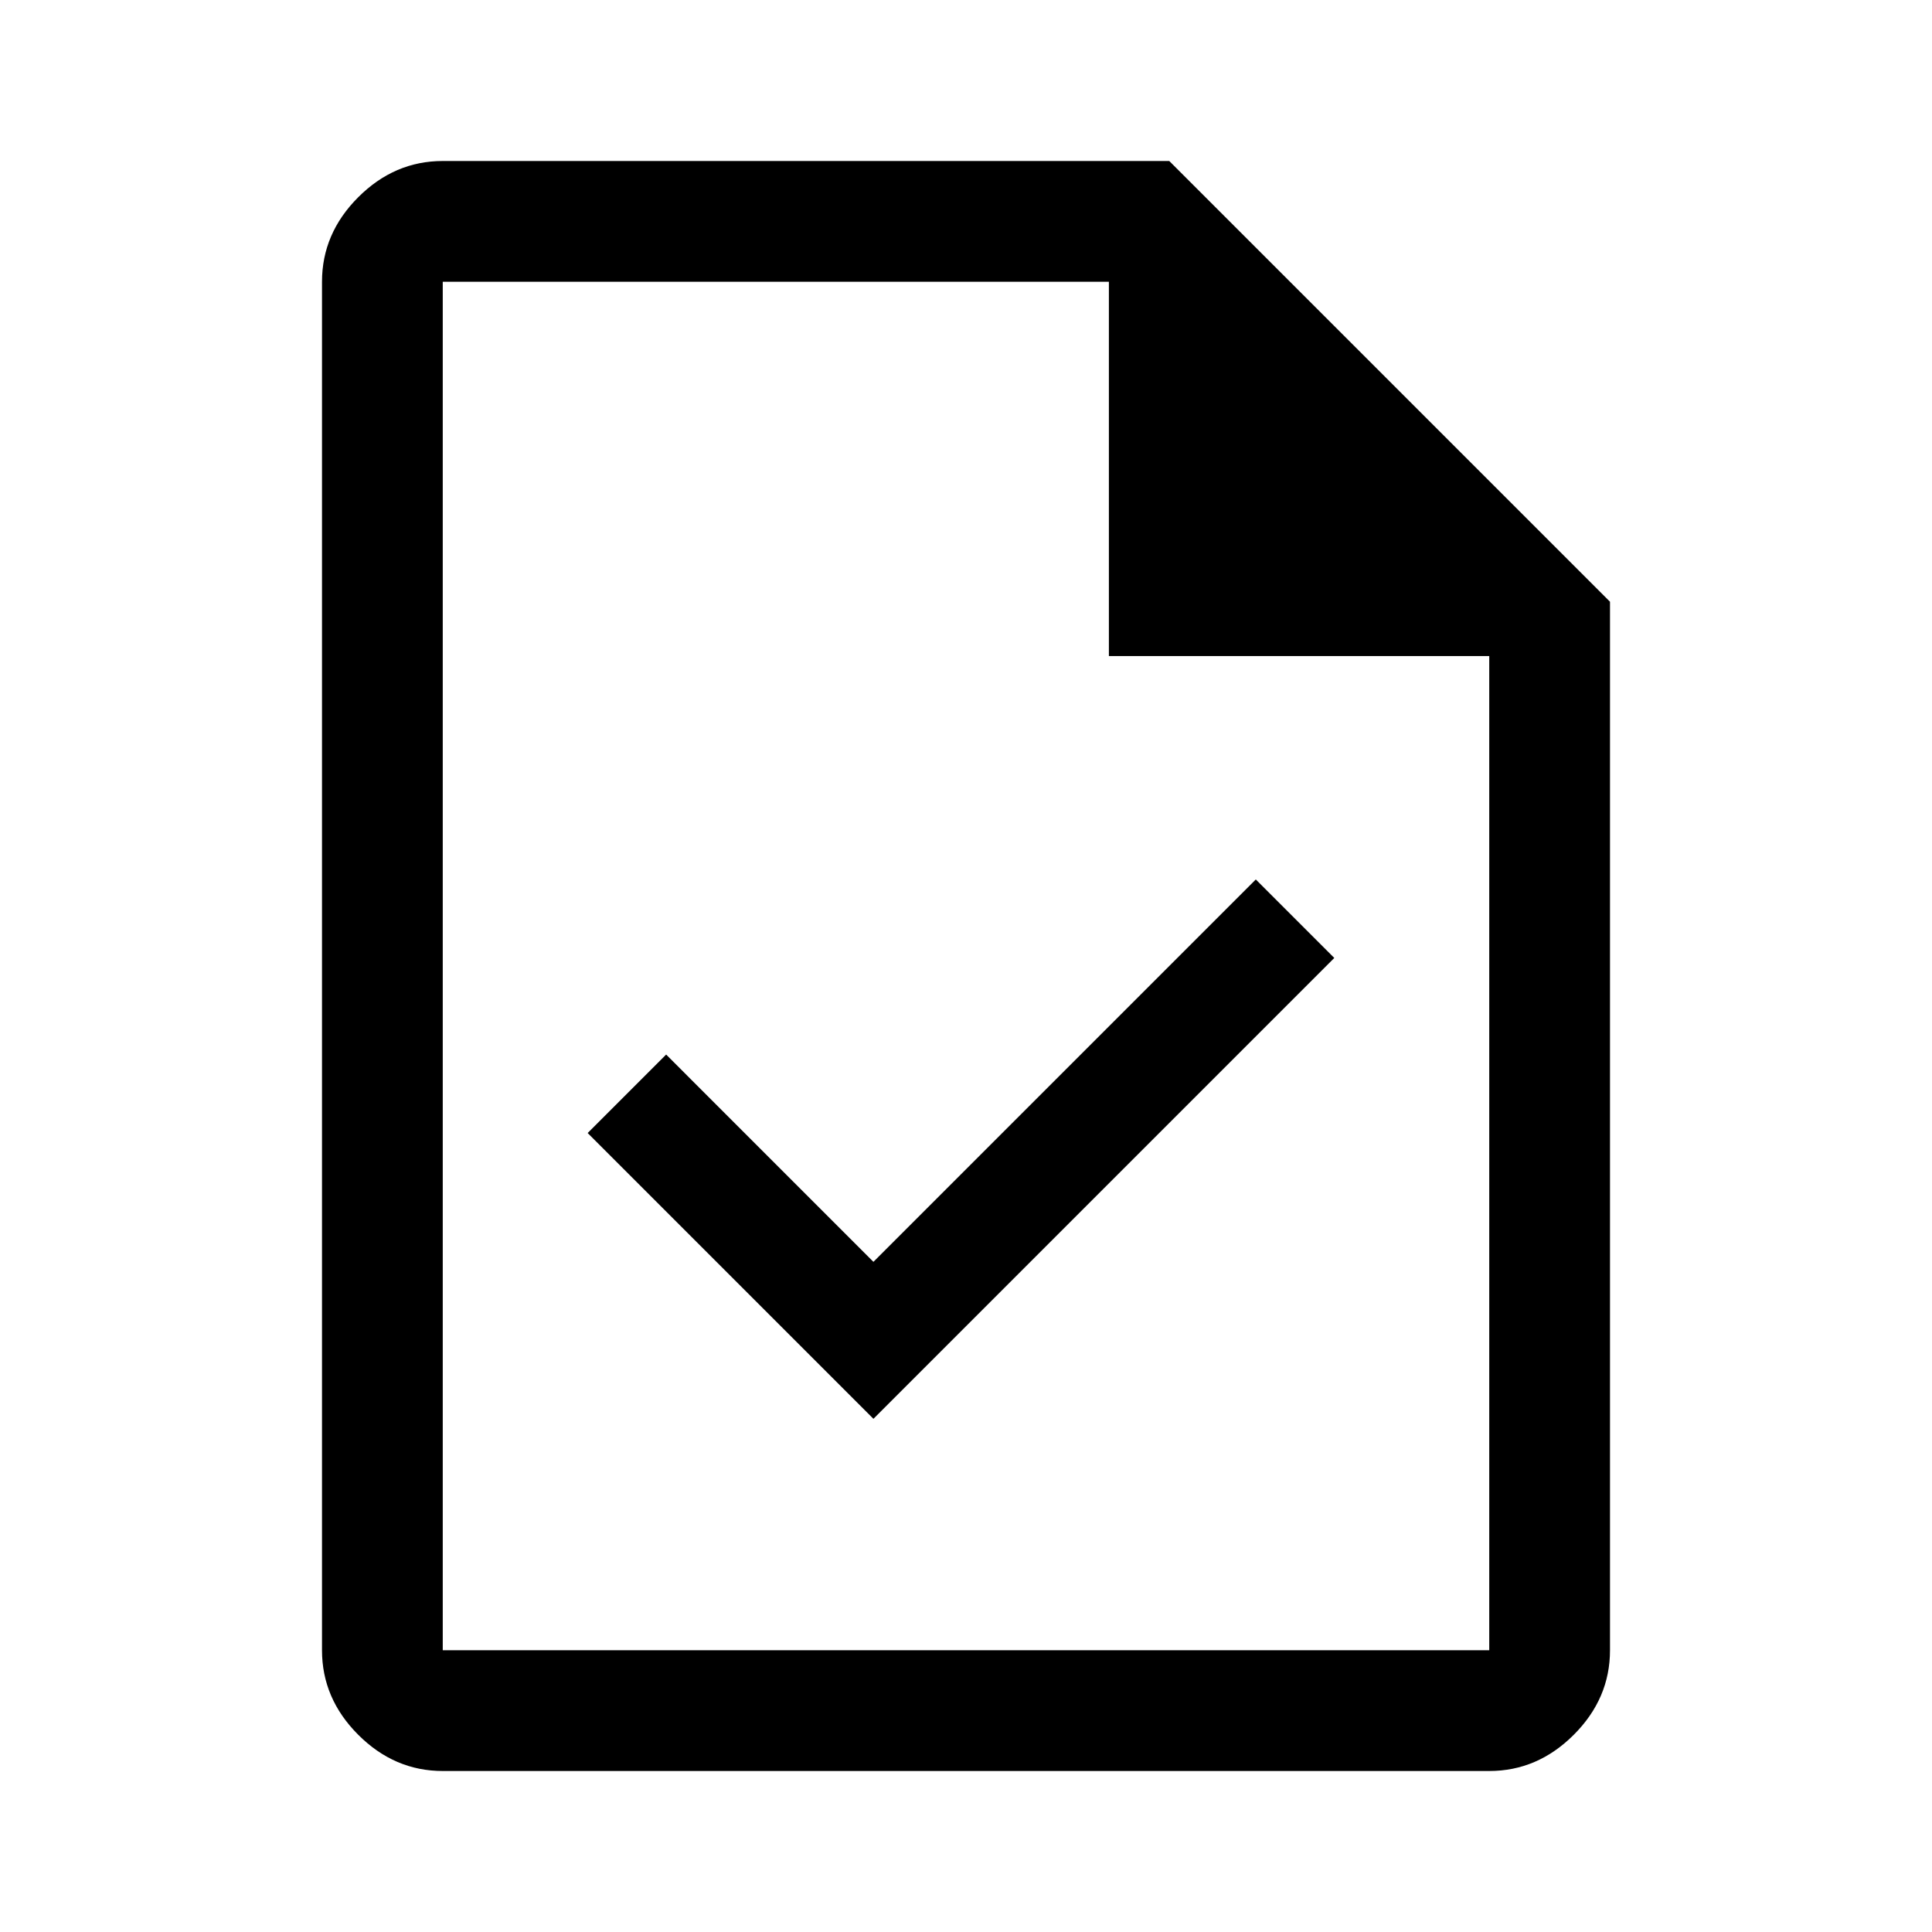
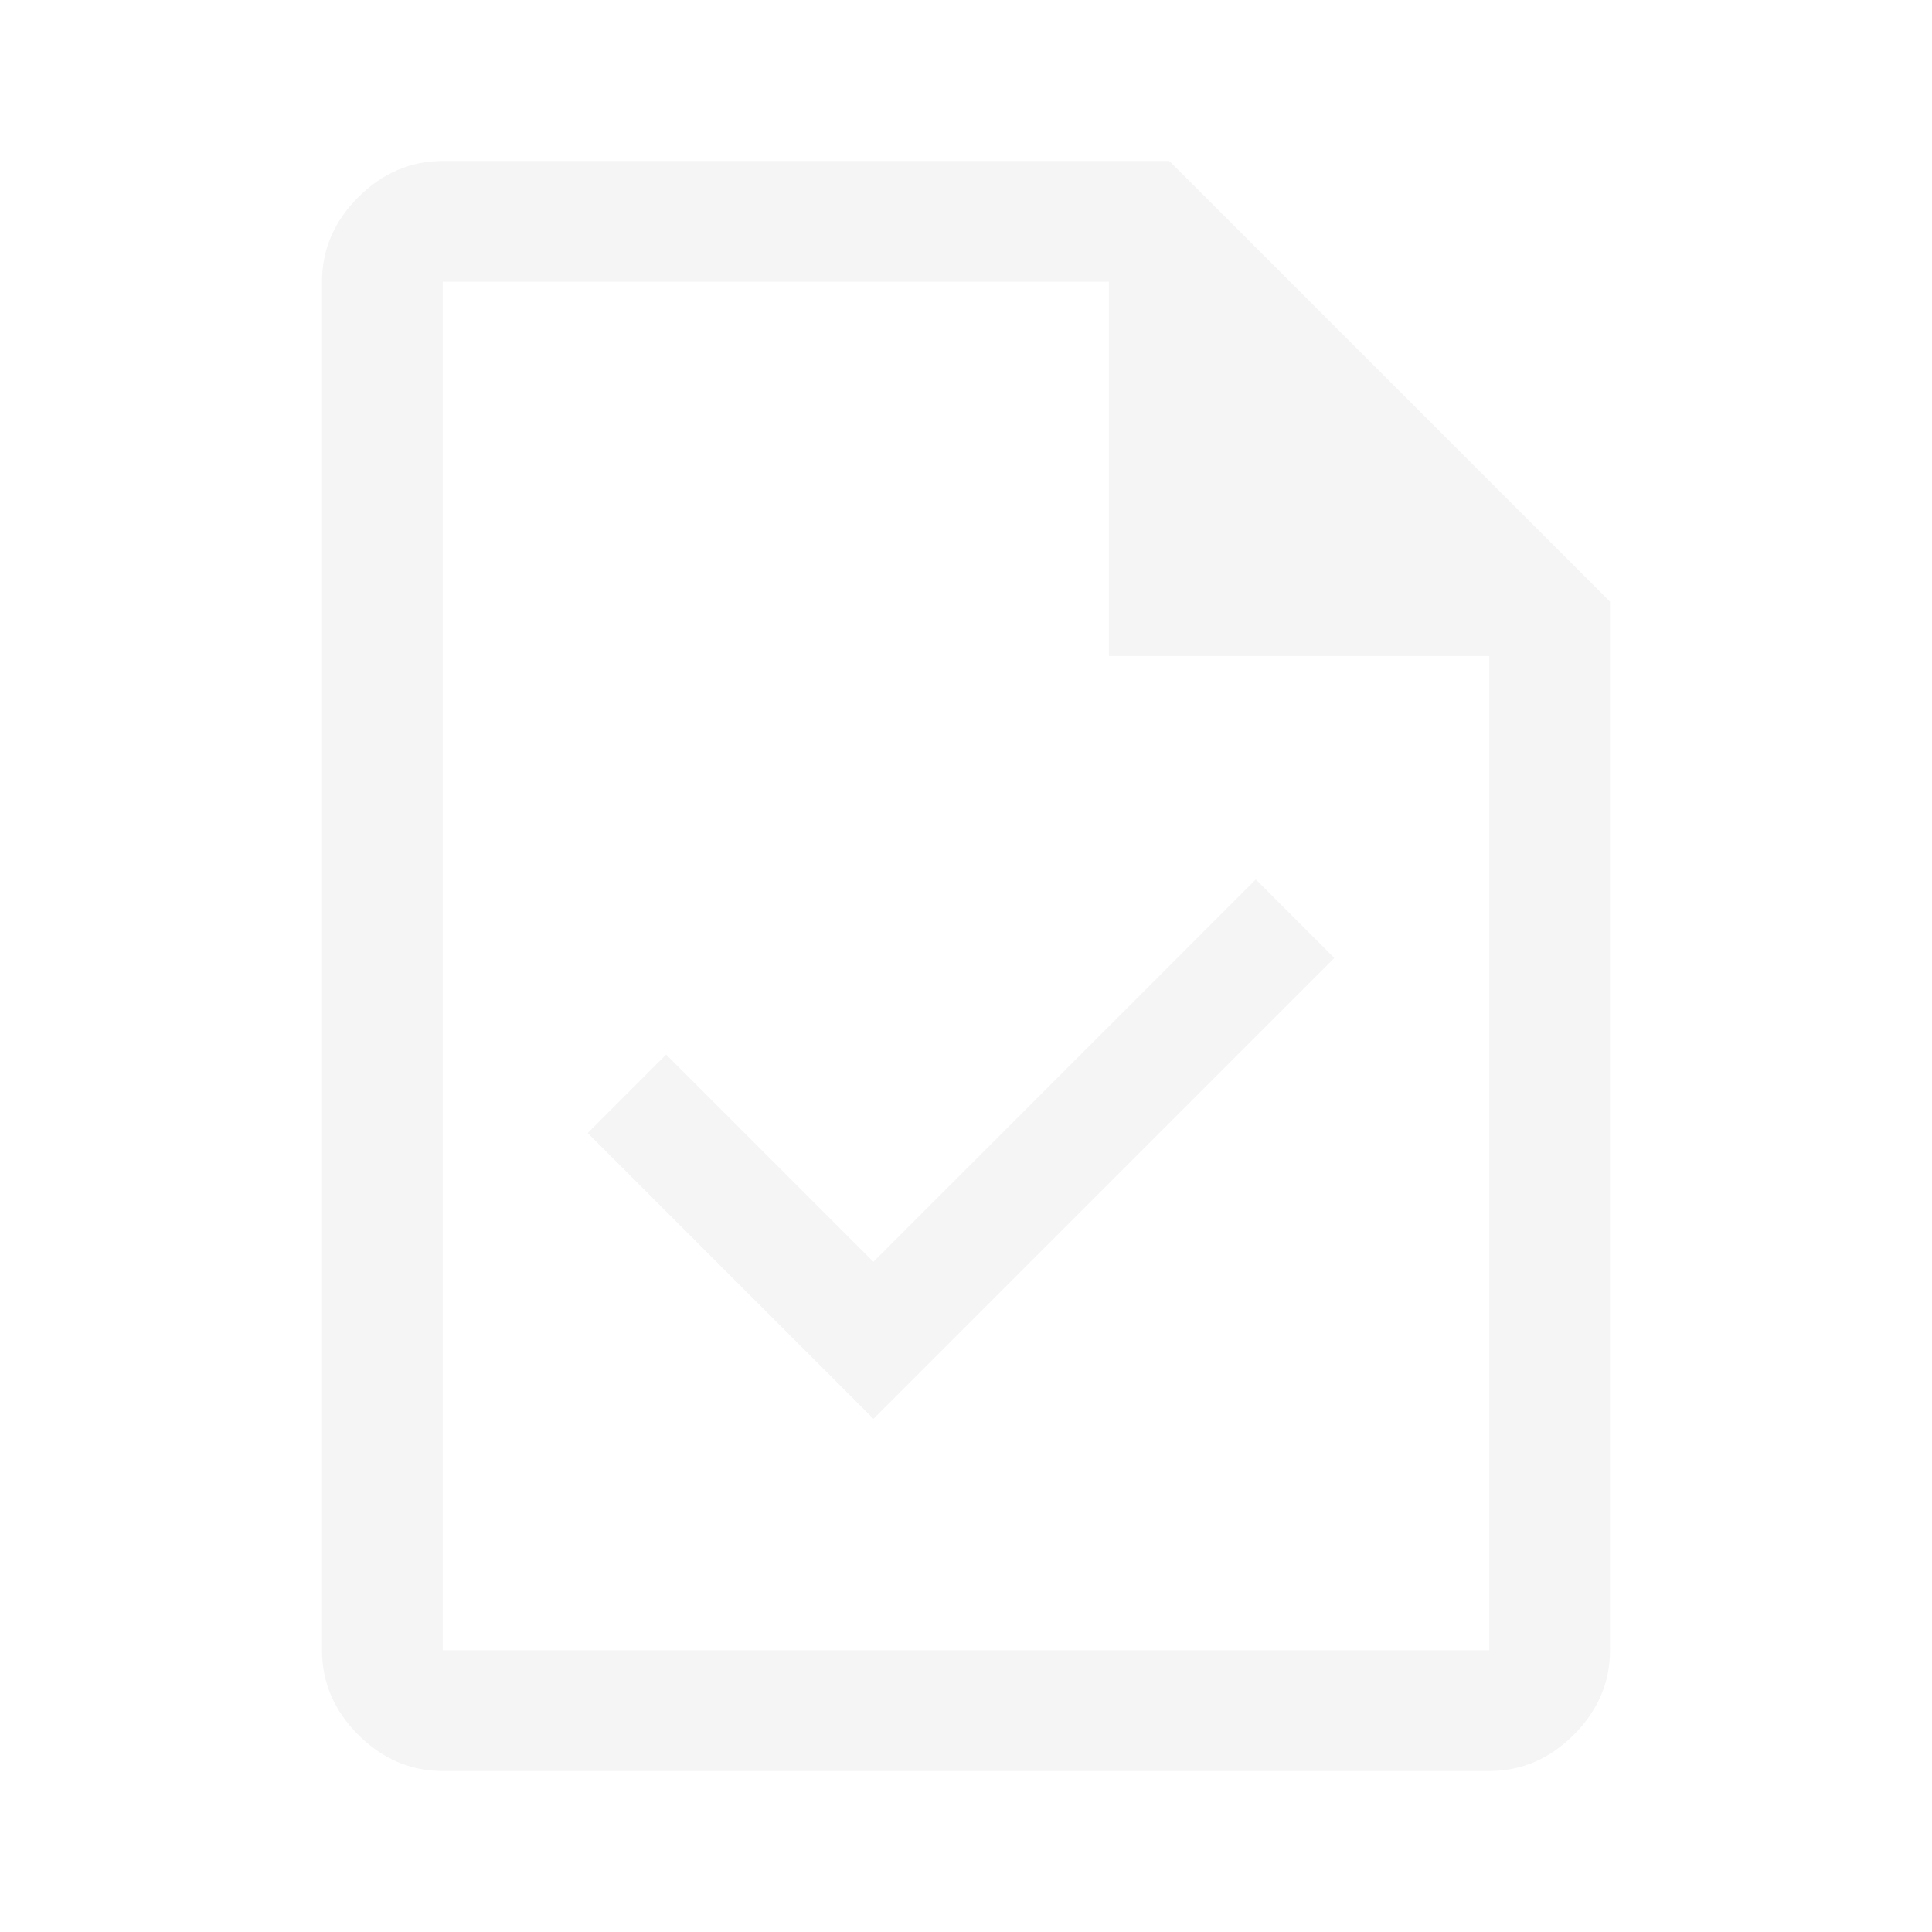
<svg xmlns="http://www.w3.org/2000/svg" height="48" width="48">
-   <path d="M21.7 35.25 33.15 23.8l-1.95-1.95-9.5 9.5-5.15-5.15-1.95 1.95ZM11 44q-1.2 0-2.1-.9Q8 42.2 8 41V7q0-1.2.9-2.1Q9.8 4 11 4h18.05L40 14.95V41q0 1.2-.9 2.1-.9.9-2.1.9Zm16.55-27.7V7H11v34h26V16.3ZM11 7v9.3V7v34V7Z" />
+   <path fill="#f5f5f5" d="M21.7 35.25 33.15 23.8l-1.95-1.95-9.5 9.5-5.15-5.15-1.95 1.95ZM11 44q-1.2 0-2.1-.9Q8 42.2 8 41V7q0-1.2.9-2.1Q9.8 4 11 4h18.05L40 14.95V41q0 1.2-.9 2.1-.9.9-2.1.9Zm16.55-27.7V7H11v34h26V16.3ZM11 7v9.3V7v34V7Z" />
</svg>
